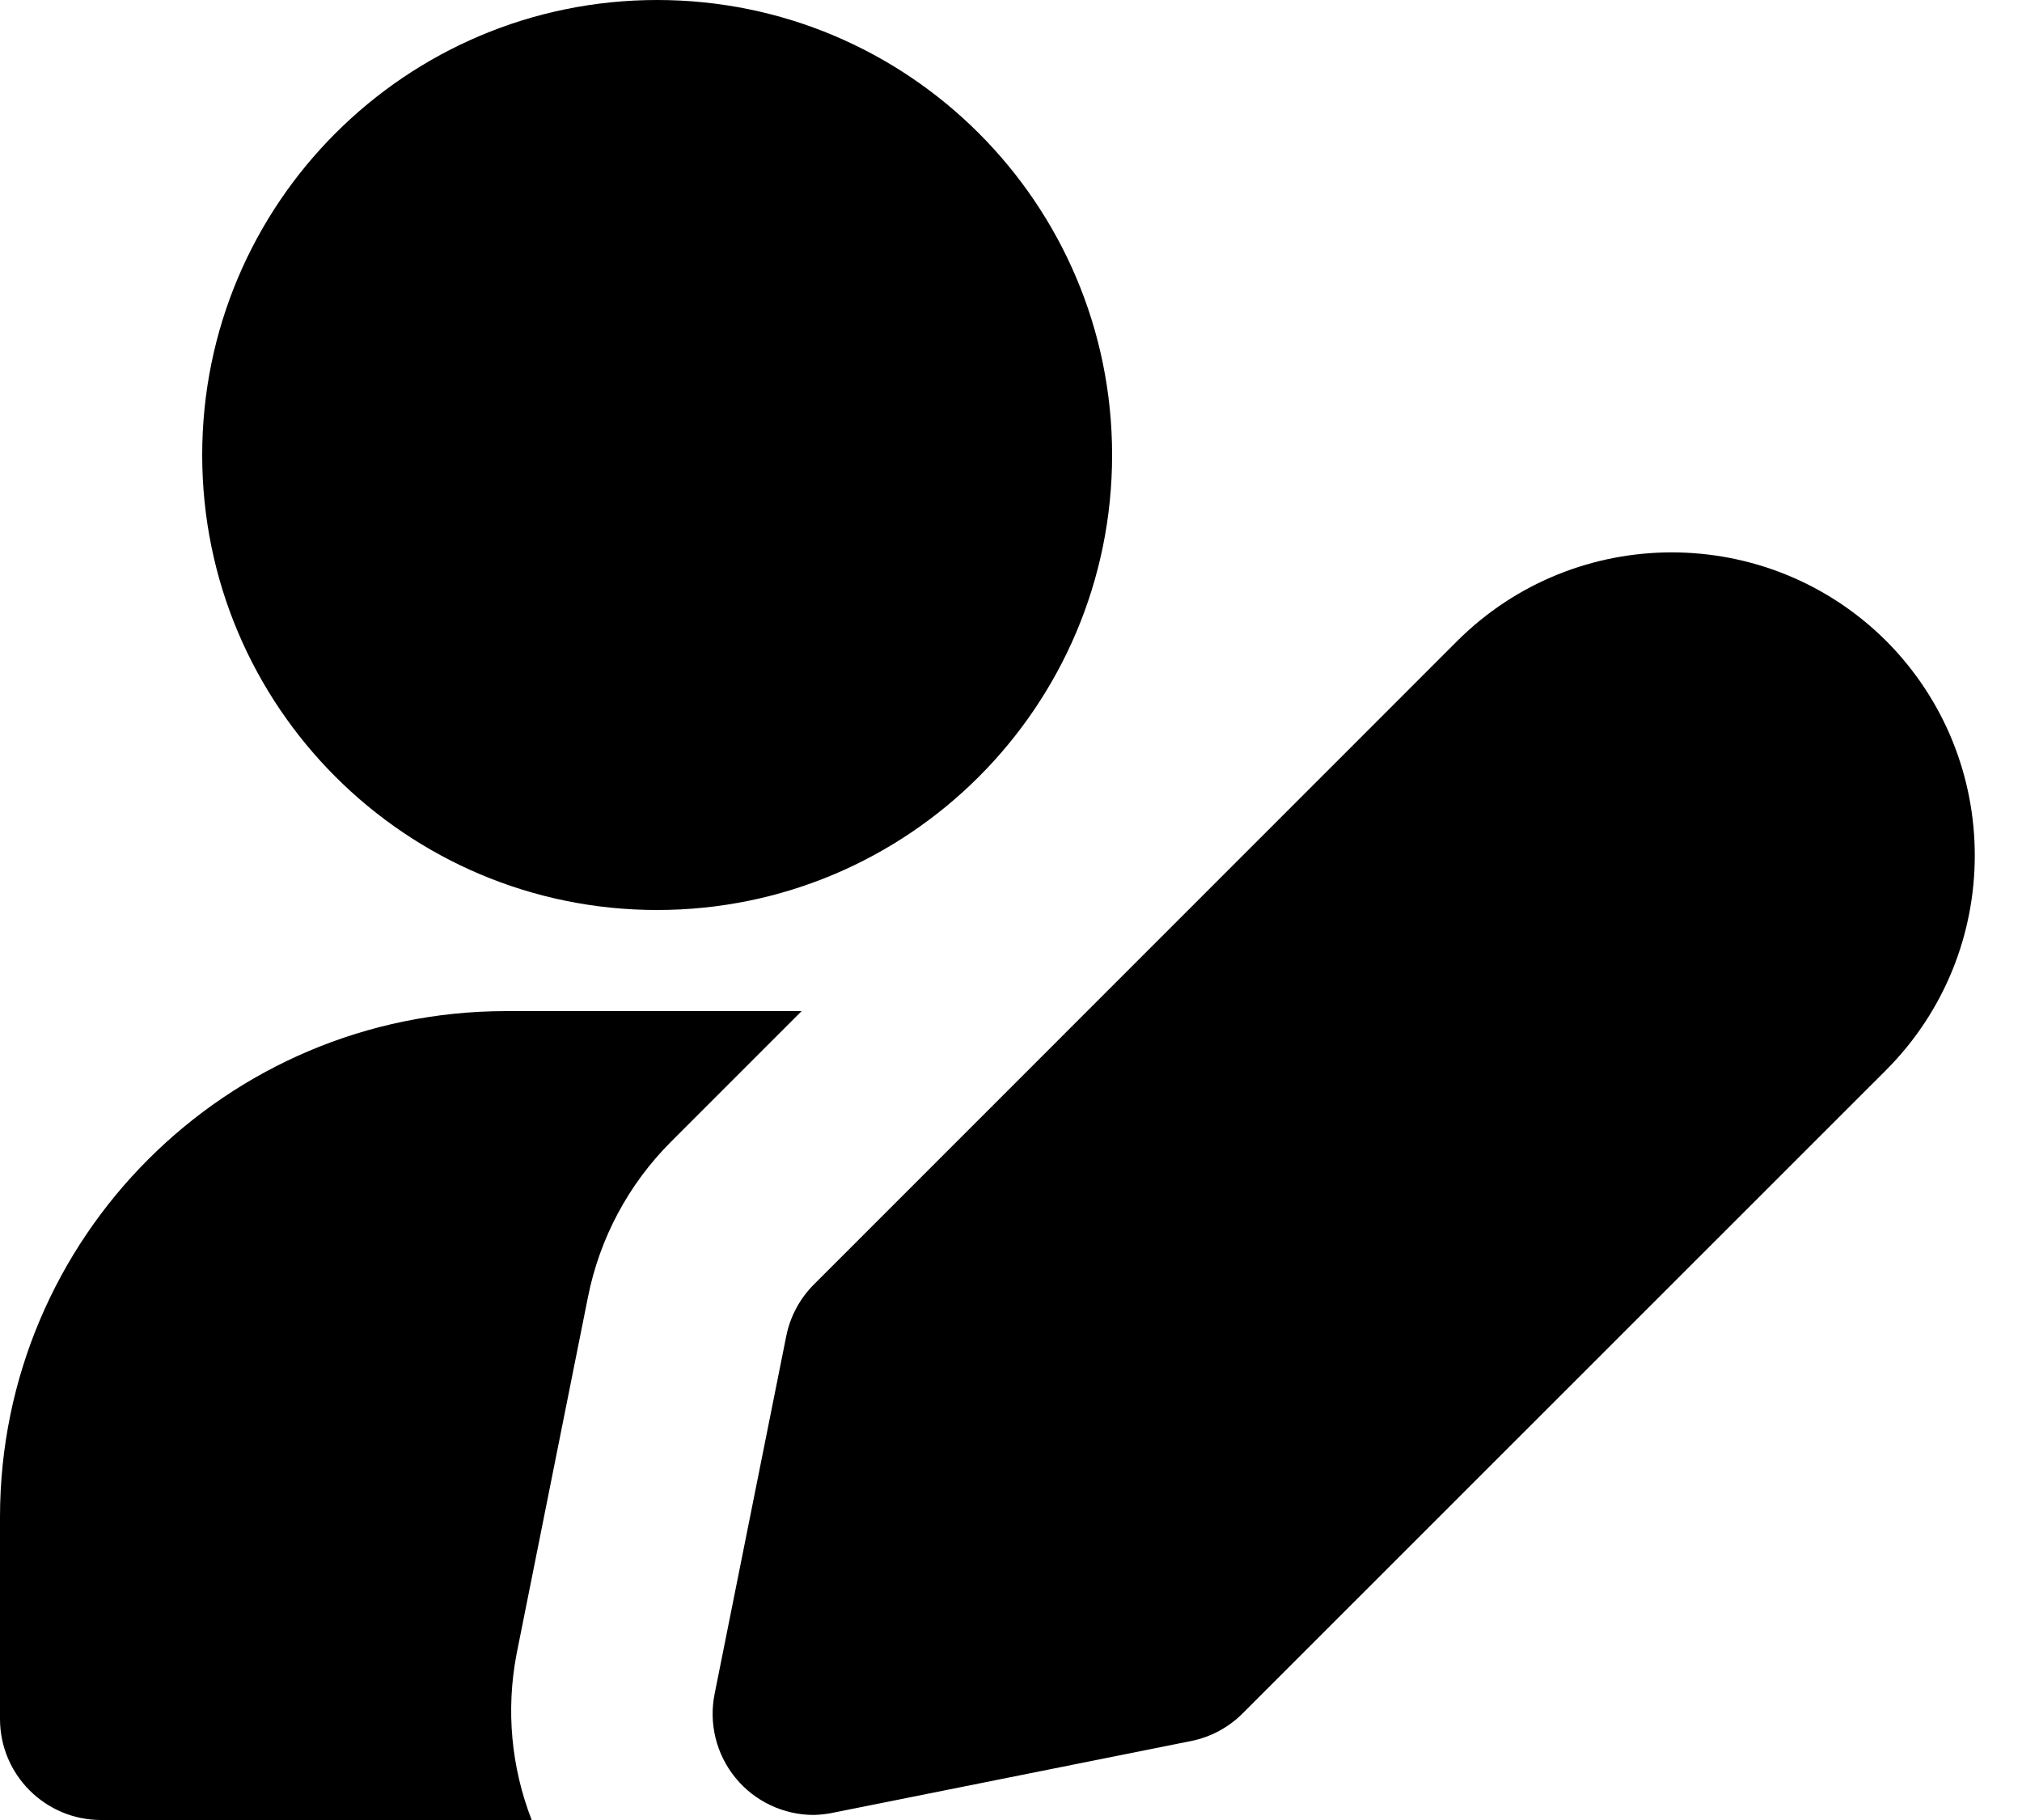
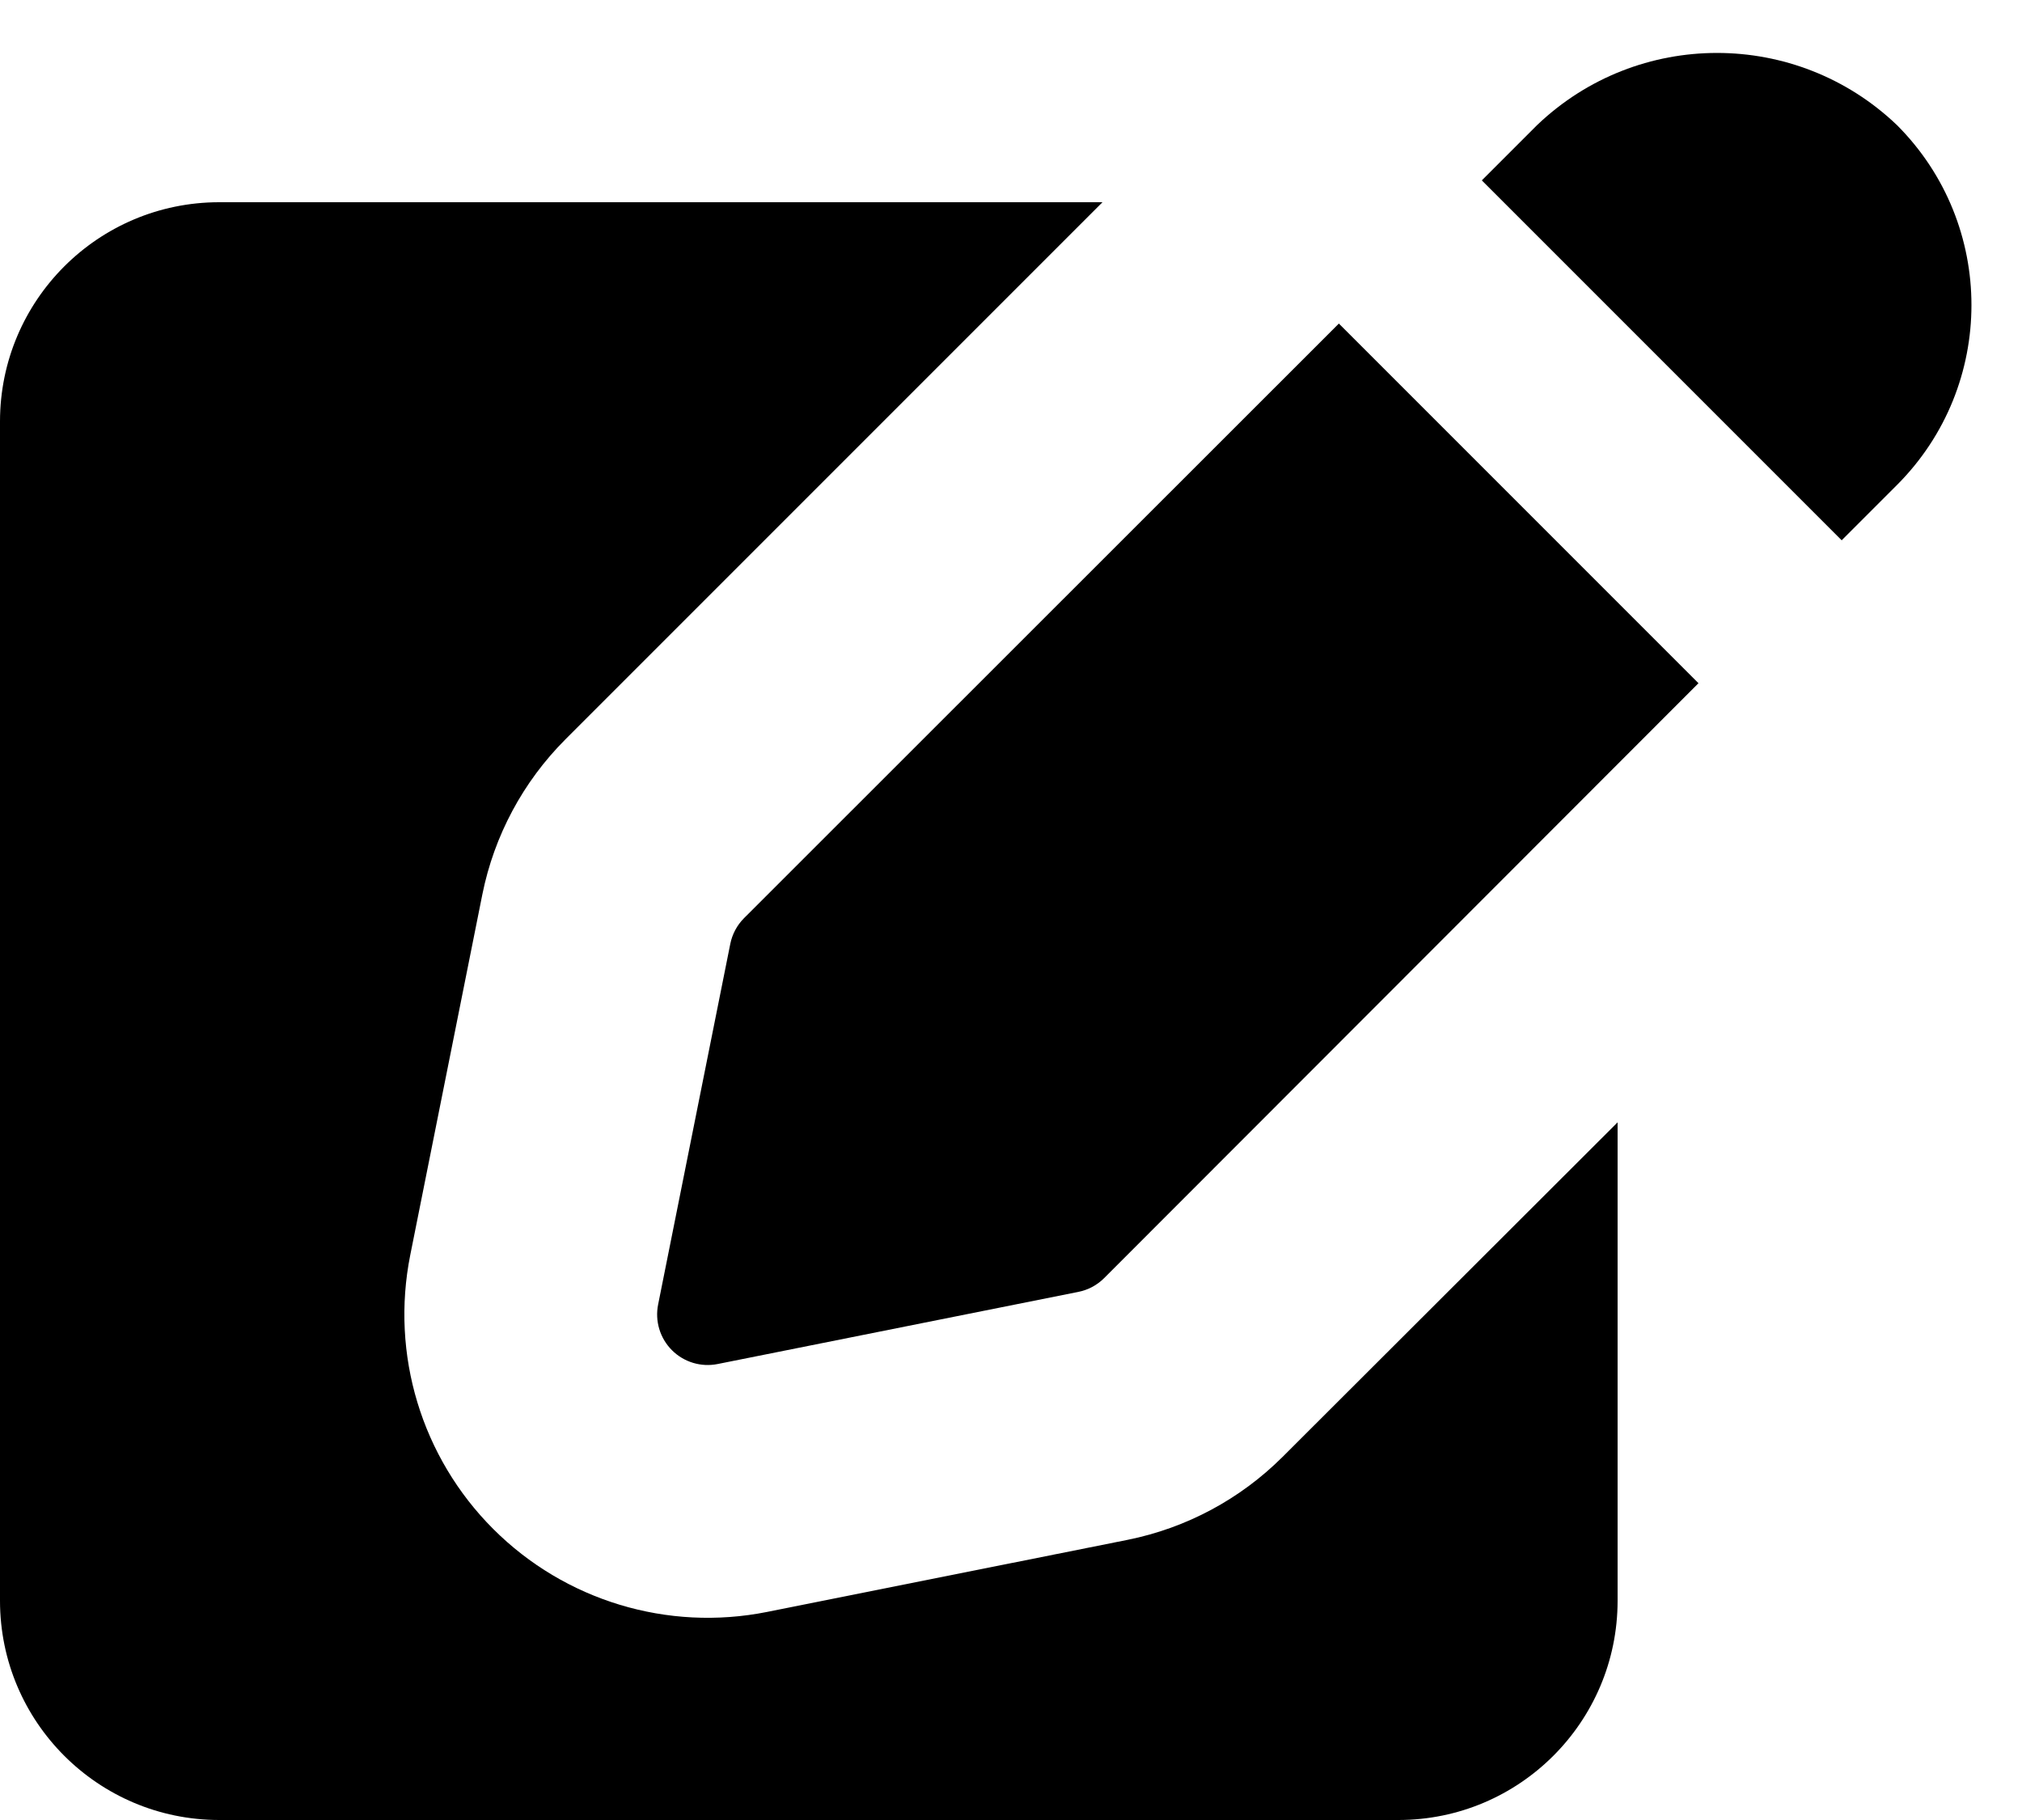
<svg xmlns="http://www.w3.org/2000/svg" class="w-6 h-6 text-gray-800 dark:text-white" aria-hidden="true" fill="currentColor" viewBox="0 0 20 18">
-   <path d="M6.5 9a4.5 4.5 0 1 0 0-9 4.5 4.5 0 0 0 0 9Zm-1.391 7.361.707-3.535a3 3 0 0 1 .82-1.533L7.929 10H5a5.006 5.006 0 0 0-5 5v2a1 1 0 0 0 1 1h4.259a2.975 2.975 0 0 1-.15-1.639ZM8.05 17.95a1 1 0 0 1-.981-1.2l.708-3.536a1 1 0 0 1 .274-.511l6.363-6.364a3.007 3.007 0 0 1 4.243 0 3.007 3.007 0 0 1 0 4.243l-6.365 6.363a1 1 0 0 1-.511.274l-3.536.708a1.07 1.07 0 0 1-.195.023Z" />
+   <path d="M12.687 14.408a3.01 3.01 0 0 1-1.533.821l-3.566.713a3 3 0 0 1-3.53-3.53l.713-3.566a3.01 3.01 0 0 1 .821-1.533L10.905 2H2.167A2.169 2.169 0 0 0 0 4.167v11.666A2.169 2.169 0 0 0 2.167 18h11.666A2.169 2.169 0 0 0 16 15.833V11.1l-3.313 3.308Zm5.53-9.065.546-.546a2.518 2.518 0 0 0 0-3.56 2.576 2.576 0 0 0-3.559 0l-.547.547 3.56 3.56Z" />
+   <path d="M13.243 3.2 7.359 9.081a.5.5 0 0 0-.136.256L6.51 12.9a.5.5 0 0 0 .59.59l3.566-.713a.5.5 0 0 0 .255-.136L16.8 6.757 13.243 3.2Z" />
</svg>
